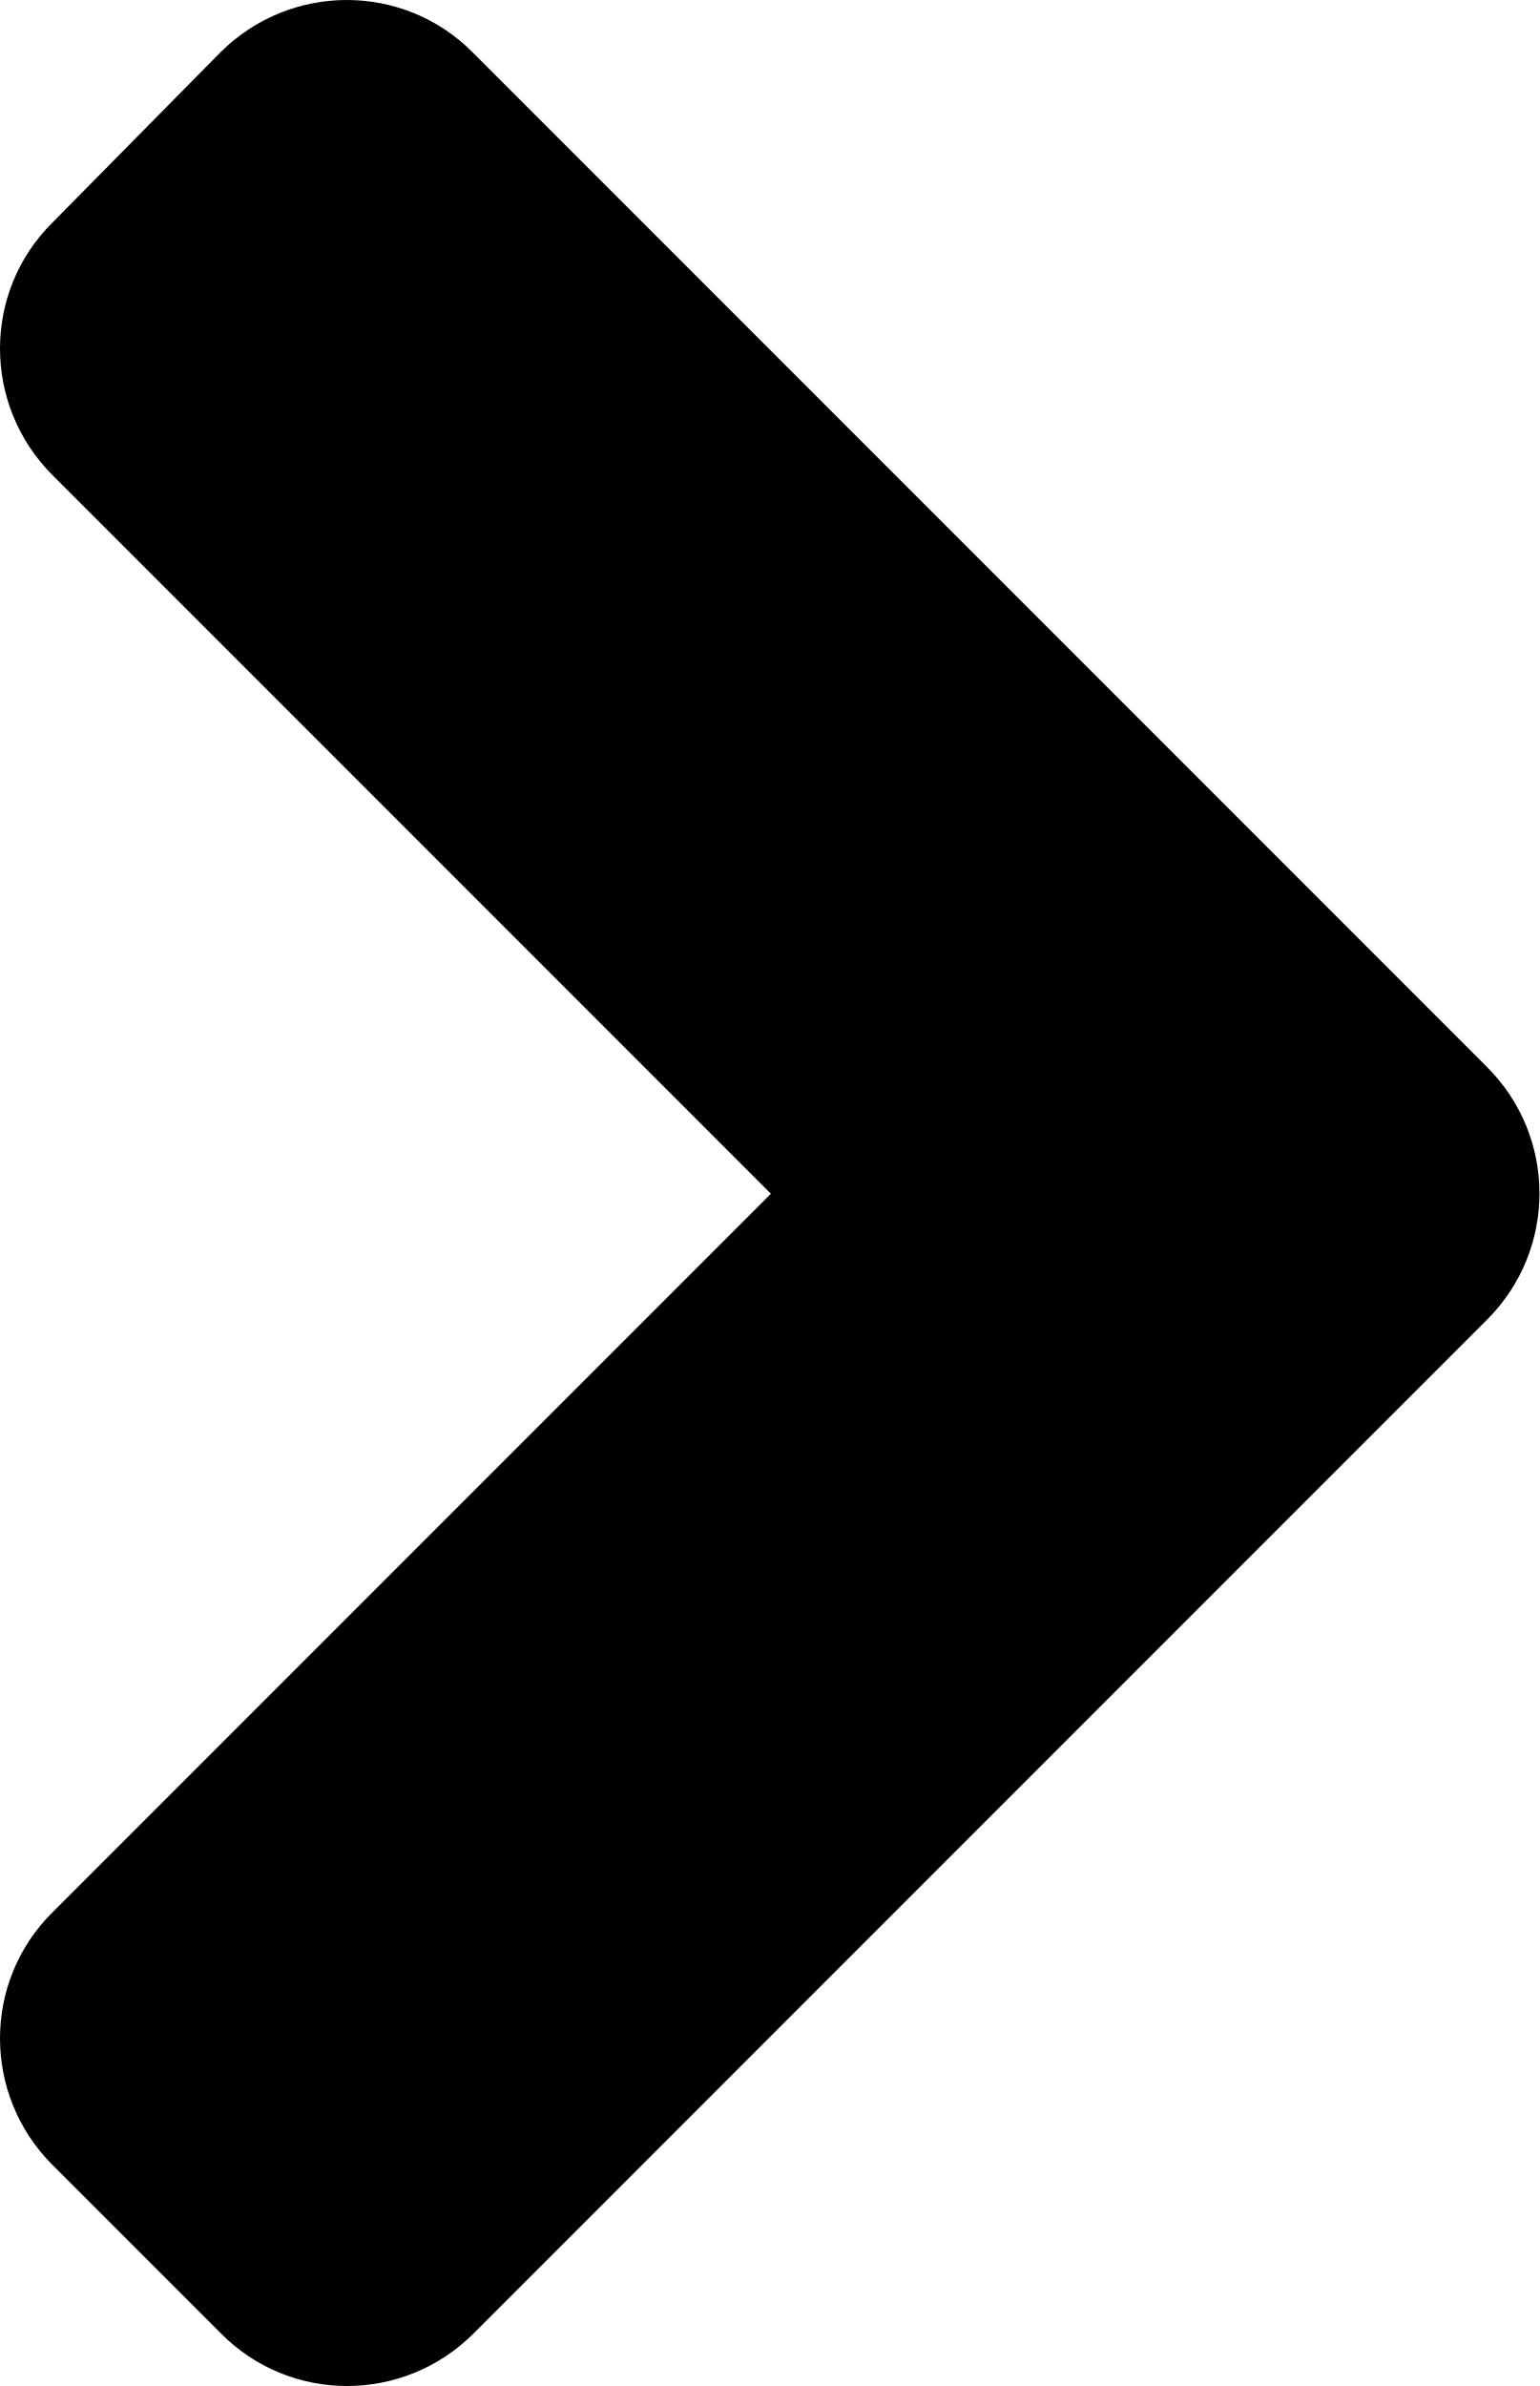
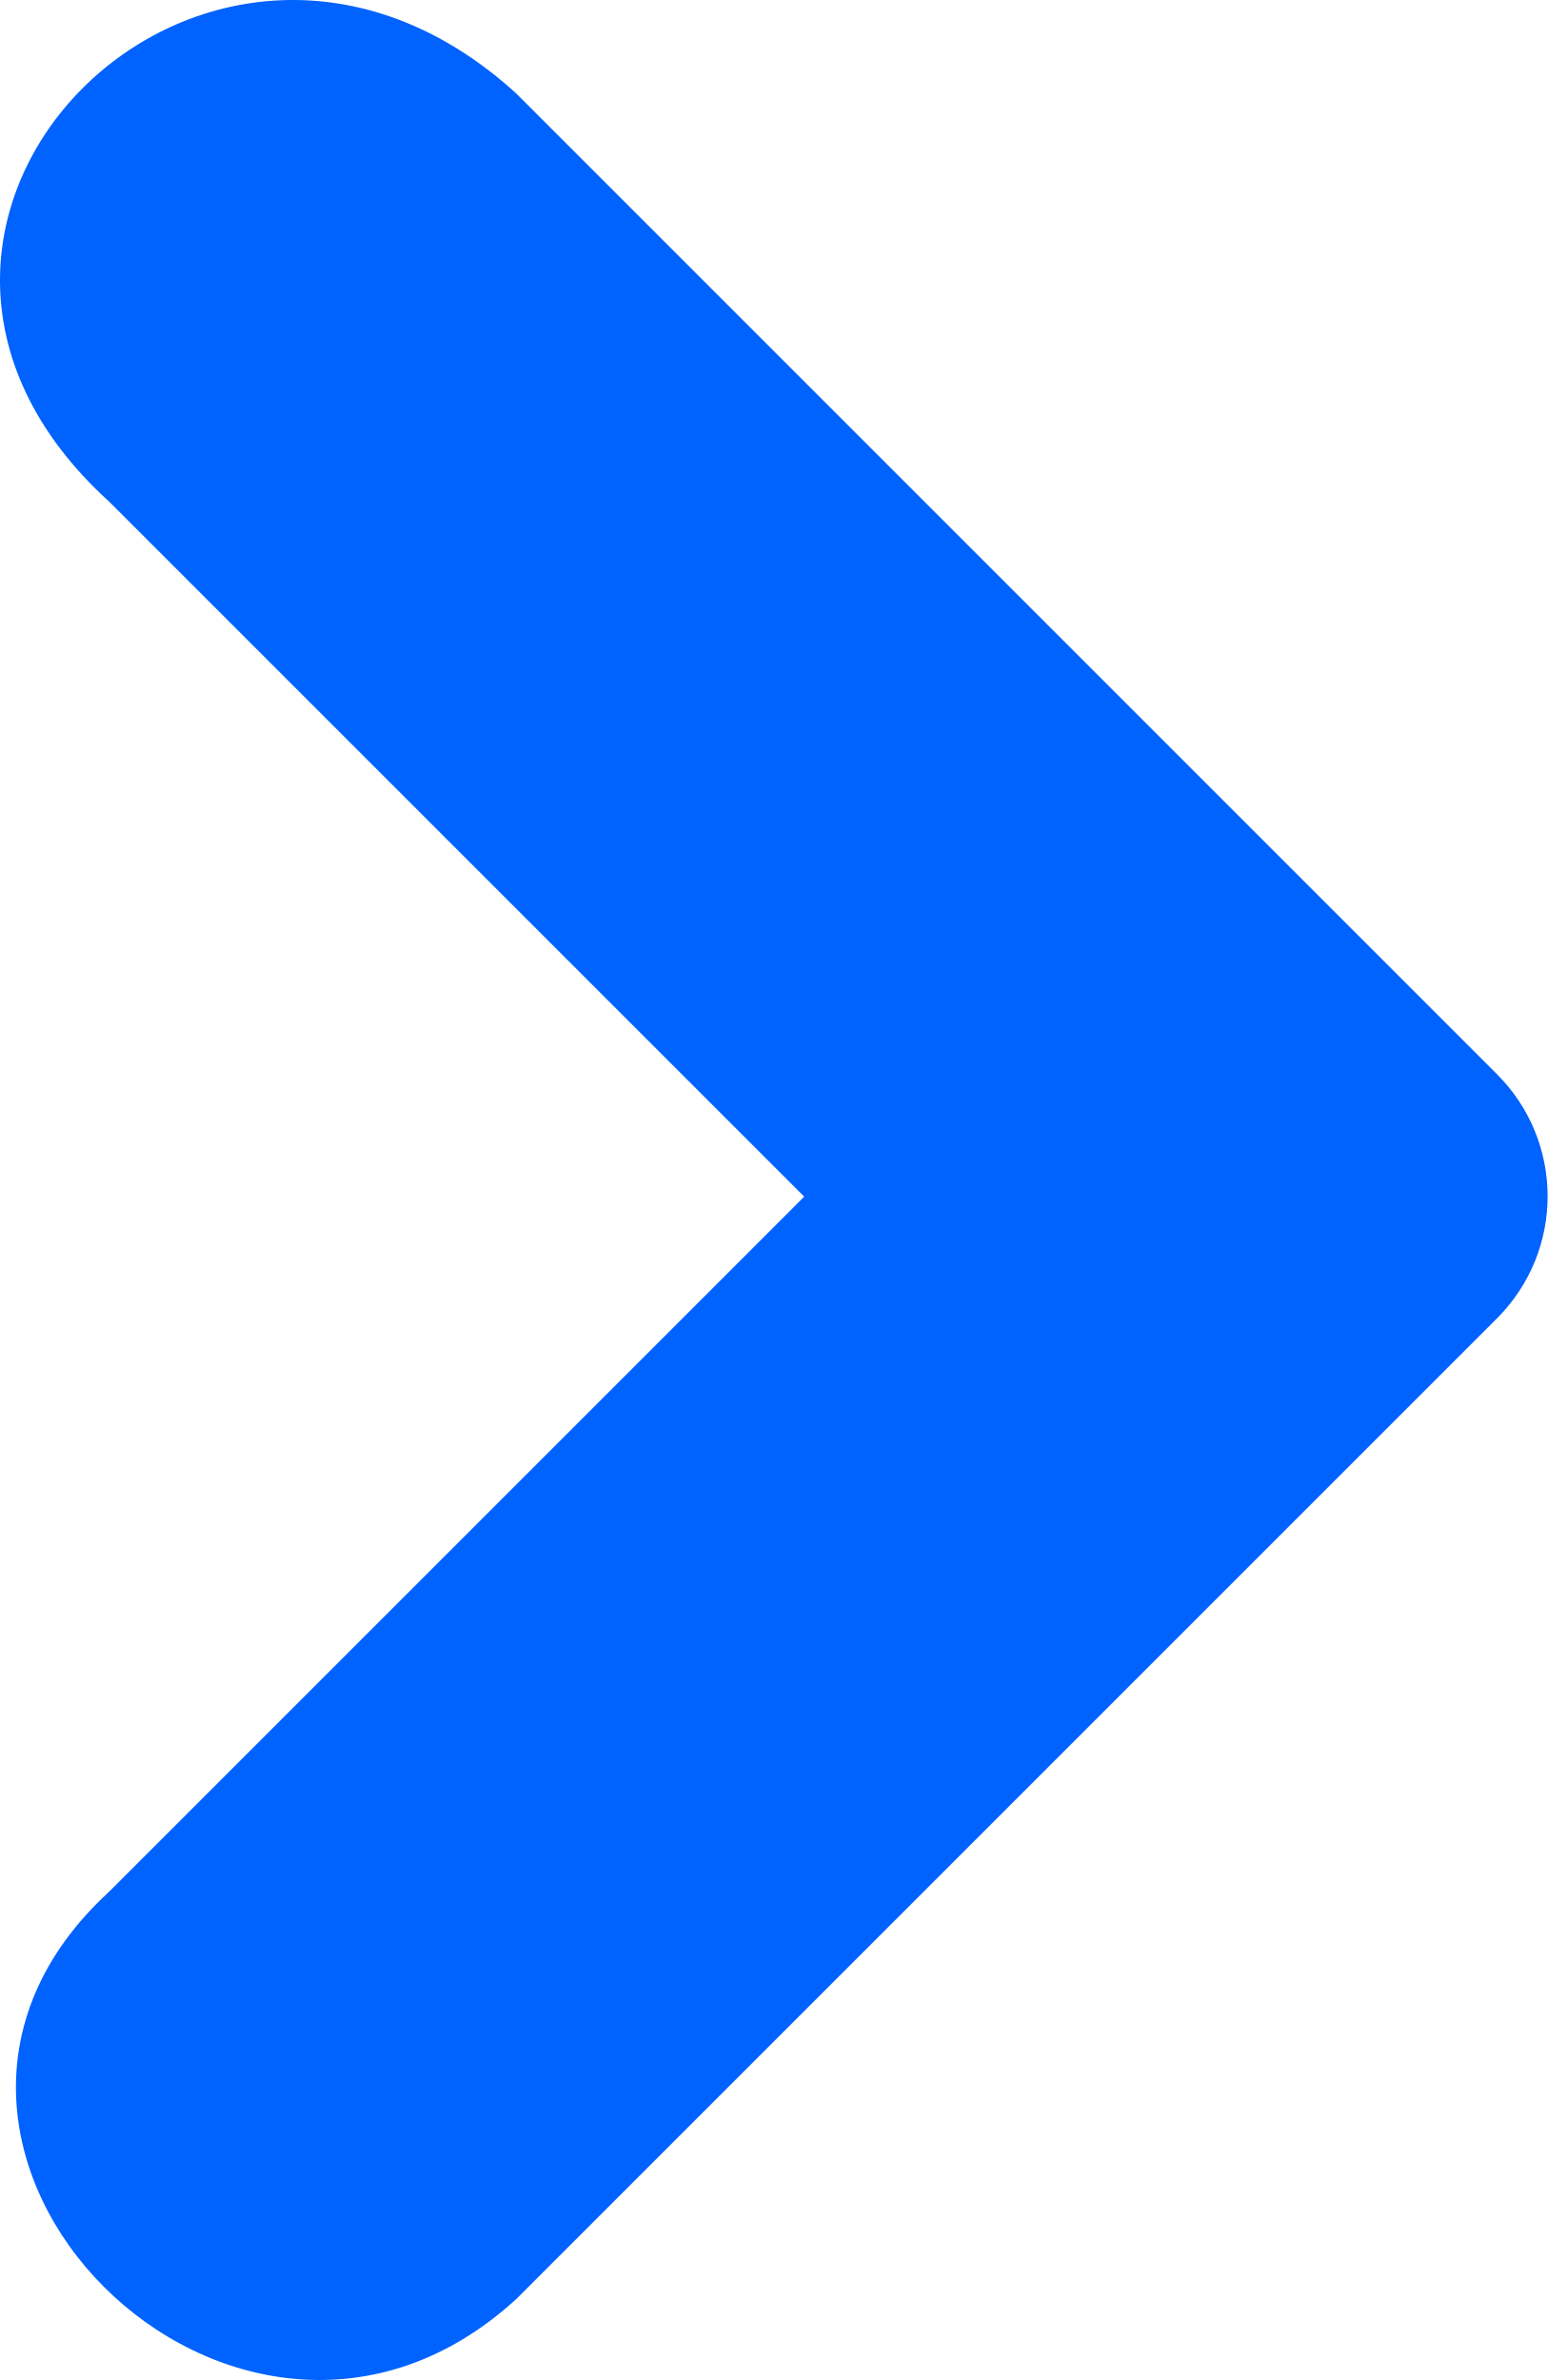
- <svg xmlns="http://www.w3.org/2000/svg" style="isolation:isolate" viewBox="1060 2352.2 86.869 134.6" width="86.869pt" height="134.6pt">
-   <path d=" M 1143.909 2426.648 L 1086.722 2483.836 C 1082.77 2487.788 1076.378 2487.788 1072.468 2483.836 L 1062.964 2474.332 C 1059.012 2470.38 1059.012 2463.988 1062.964 2460.078 L 1103.5 2419.542 L 1062.964 2379.006 C 1059.012 2375.054 1059.012 2368.662 1062.964 2364.752 L 1072.426 2355.164 C 1076.378 2351.212 1082.77 2351.212 1086.68 2355.164 L 1143.867 2412.352 C 1147.862 2416.304 1147.862 2422.696 1143.909 2426.648 L 1143.909 2426.648 Z " />
+ <svg xmlns="http://www.w3.org/2000/svg" style="isolation:isolate" viewBox="509.584 1888.725 214.709 330.199" width="214.709pt" height="330.199pt">
+   <path d=" M 717.256 2071.646 L 581.256 2207.646 C 542.581 2243.168 486.091 2186.578 524.756 2151.146 L 621.156 2054.746 L 524.756 1958.346 C 482.083 1919.67 538.623 1863.01 581.156 1901.646 L 717.156 2037.646 C 726.656 2047.046 726.656 2062.246 717.256 2071.646 L 717.256 2071.646 Z " fill="rgb(0,98,255)" />
</svg>
